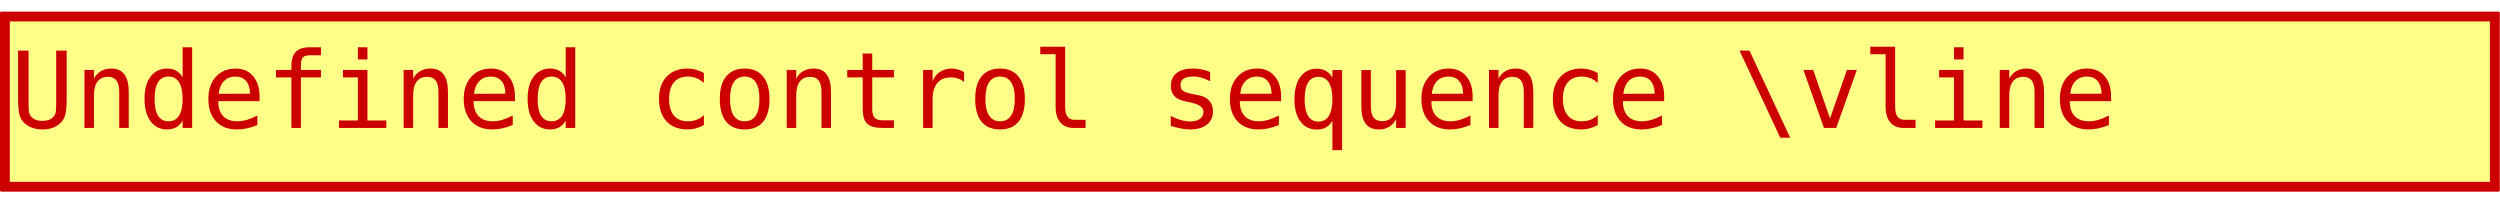
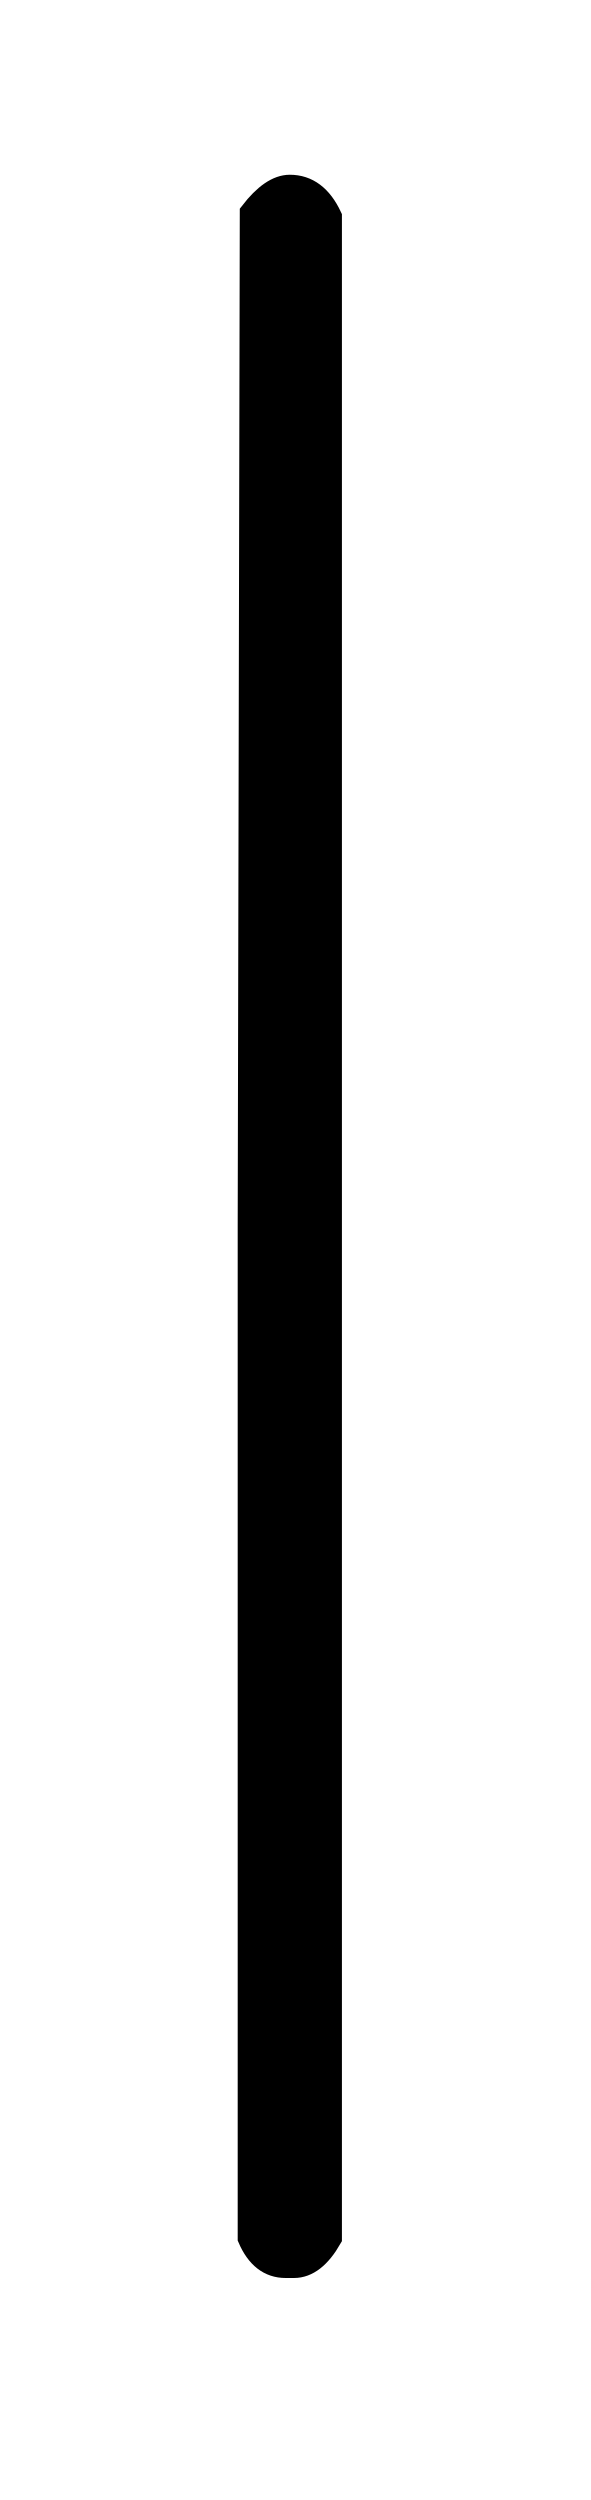
- <svg xmlns="http://www.w3.org/2000/svg" style="vertical-align: -1.338ex; " width="42.432ex" height="3.509ex" viewBox="-5 -934.9 18269.1 1510.9">
-   <defs />
+ <svg xmlns="http://www.w3.org/2000/svg" xmlns:xlink="http://www.w3.org/1999/xlink" style="vertical-align: 0; " width="0.789ex" height="3.343ex" viewBox="0 -1006.6 339.6 1439.2">
+   <defs>
+     <path stroke-width="10" id="E1-MJMAIN-2223" d="M139 -249H137Q125 -249 119 -235V251L120 737Q130 750 139 750Q152 750 159 735V-235Q151 -249 141 -249H139Z" />
+   </defs>
  <g stroke="currentColor" fill="currentColor" stroke-width="0" transform="matrix(1 0 0 -1 0 0)">
-     <rect fill="rgb(255, 255, 136)" stroke="none" width="18259" height="1306" x="0" y="-460" />
-     <g fill="rgb(204, 0, 0)" stroke="rgb(204, 0, 0)" transform="translate(71,0)">
-       <g transform="scale(0.9)">
-         <text direction="ltr" stroke="none" style="font-family: monospace" transform="scale(71.759) matrix(1 0 0 -1 0 0)">Undefined control sequence \vline</text>
-       </g>
+     <g>
+       <use transform="scale(1.2)" xlink:href="#E1-MJMAIN-2223" x="0" y="0" />
    </g>
-     <line stroke-linecap="square" stroke="#c00" stroke-width="71.76" y1="35" x2="35" x1="35" y2="1270" transform="translate(-5,-460)" />
-     <line stroke-linecap="square" stroke="#c00" stroke-width="71.76" y1="35" x2="35" x1="35" y2="1270" transform="translate(18192,-460)" />
-     <line stroke-linecap="square" stroke="#c00" stroke-width="71.76" y2="35" y1="35" x1="35" x2="18223" transform="translate(0,779)" />
-     <line stroke-linecap="square" stroke="#c00" stroke-width="71.76" y2="35" y1="35" x1="35" x2="18223" transform="translate(0,-465)" />
  </g>
</svg>
